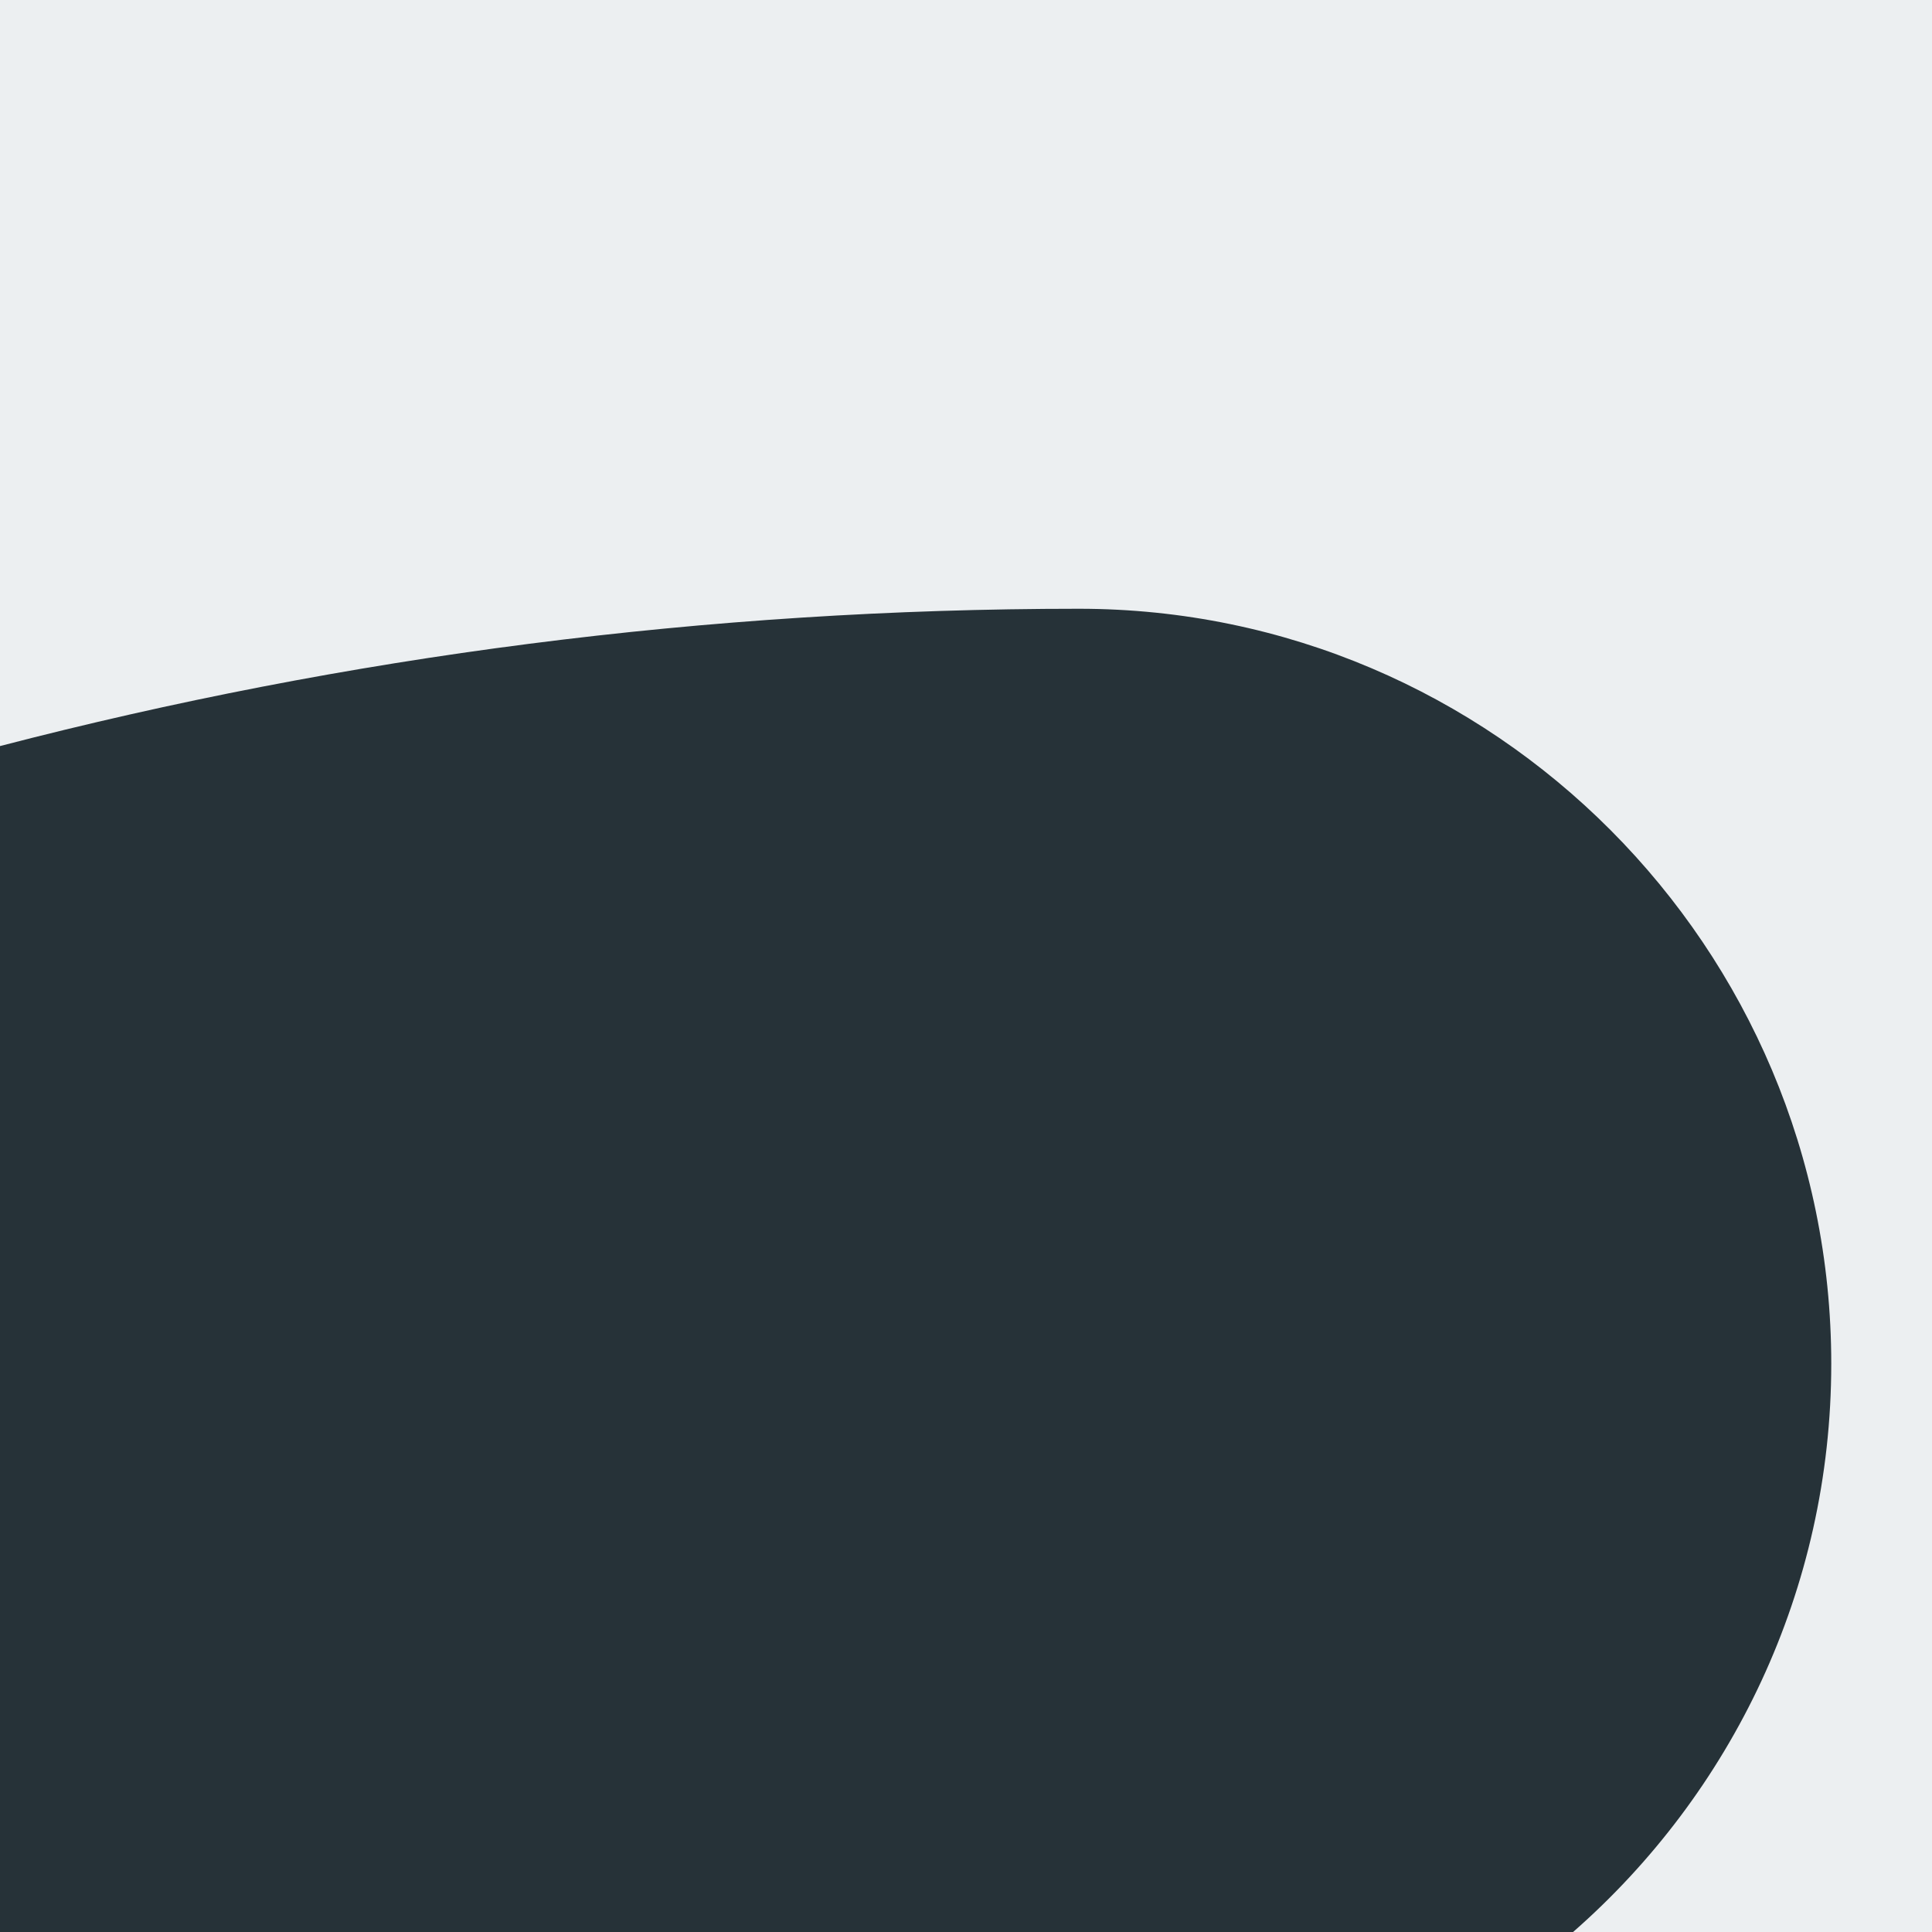
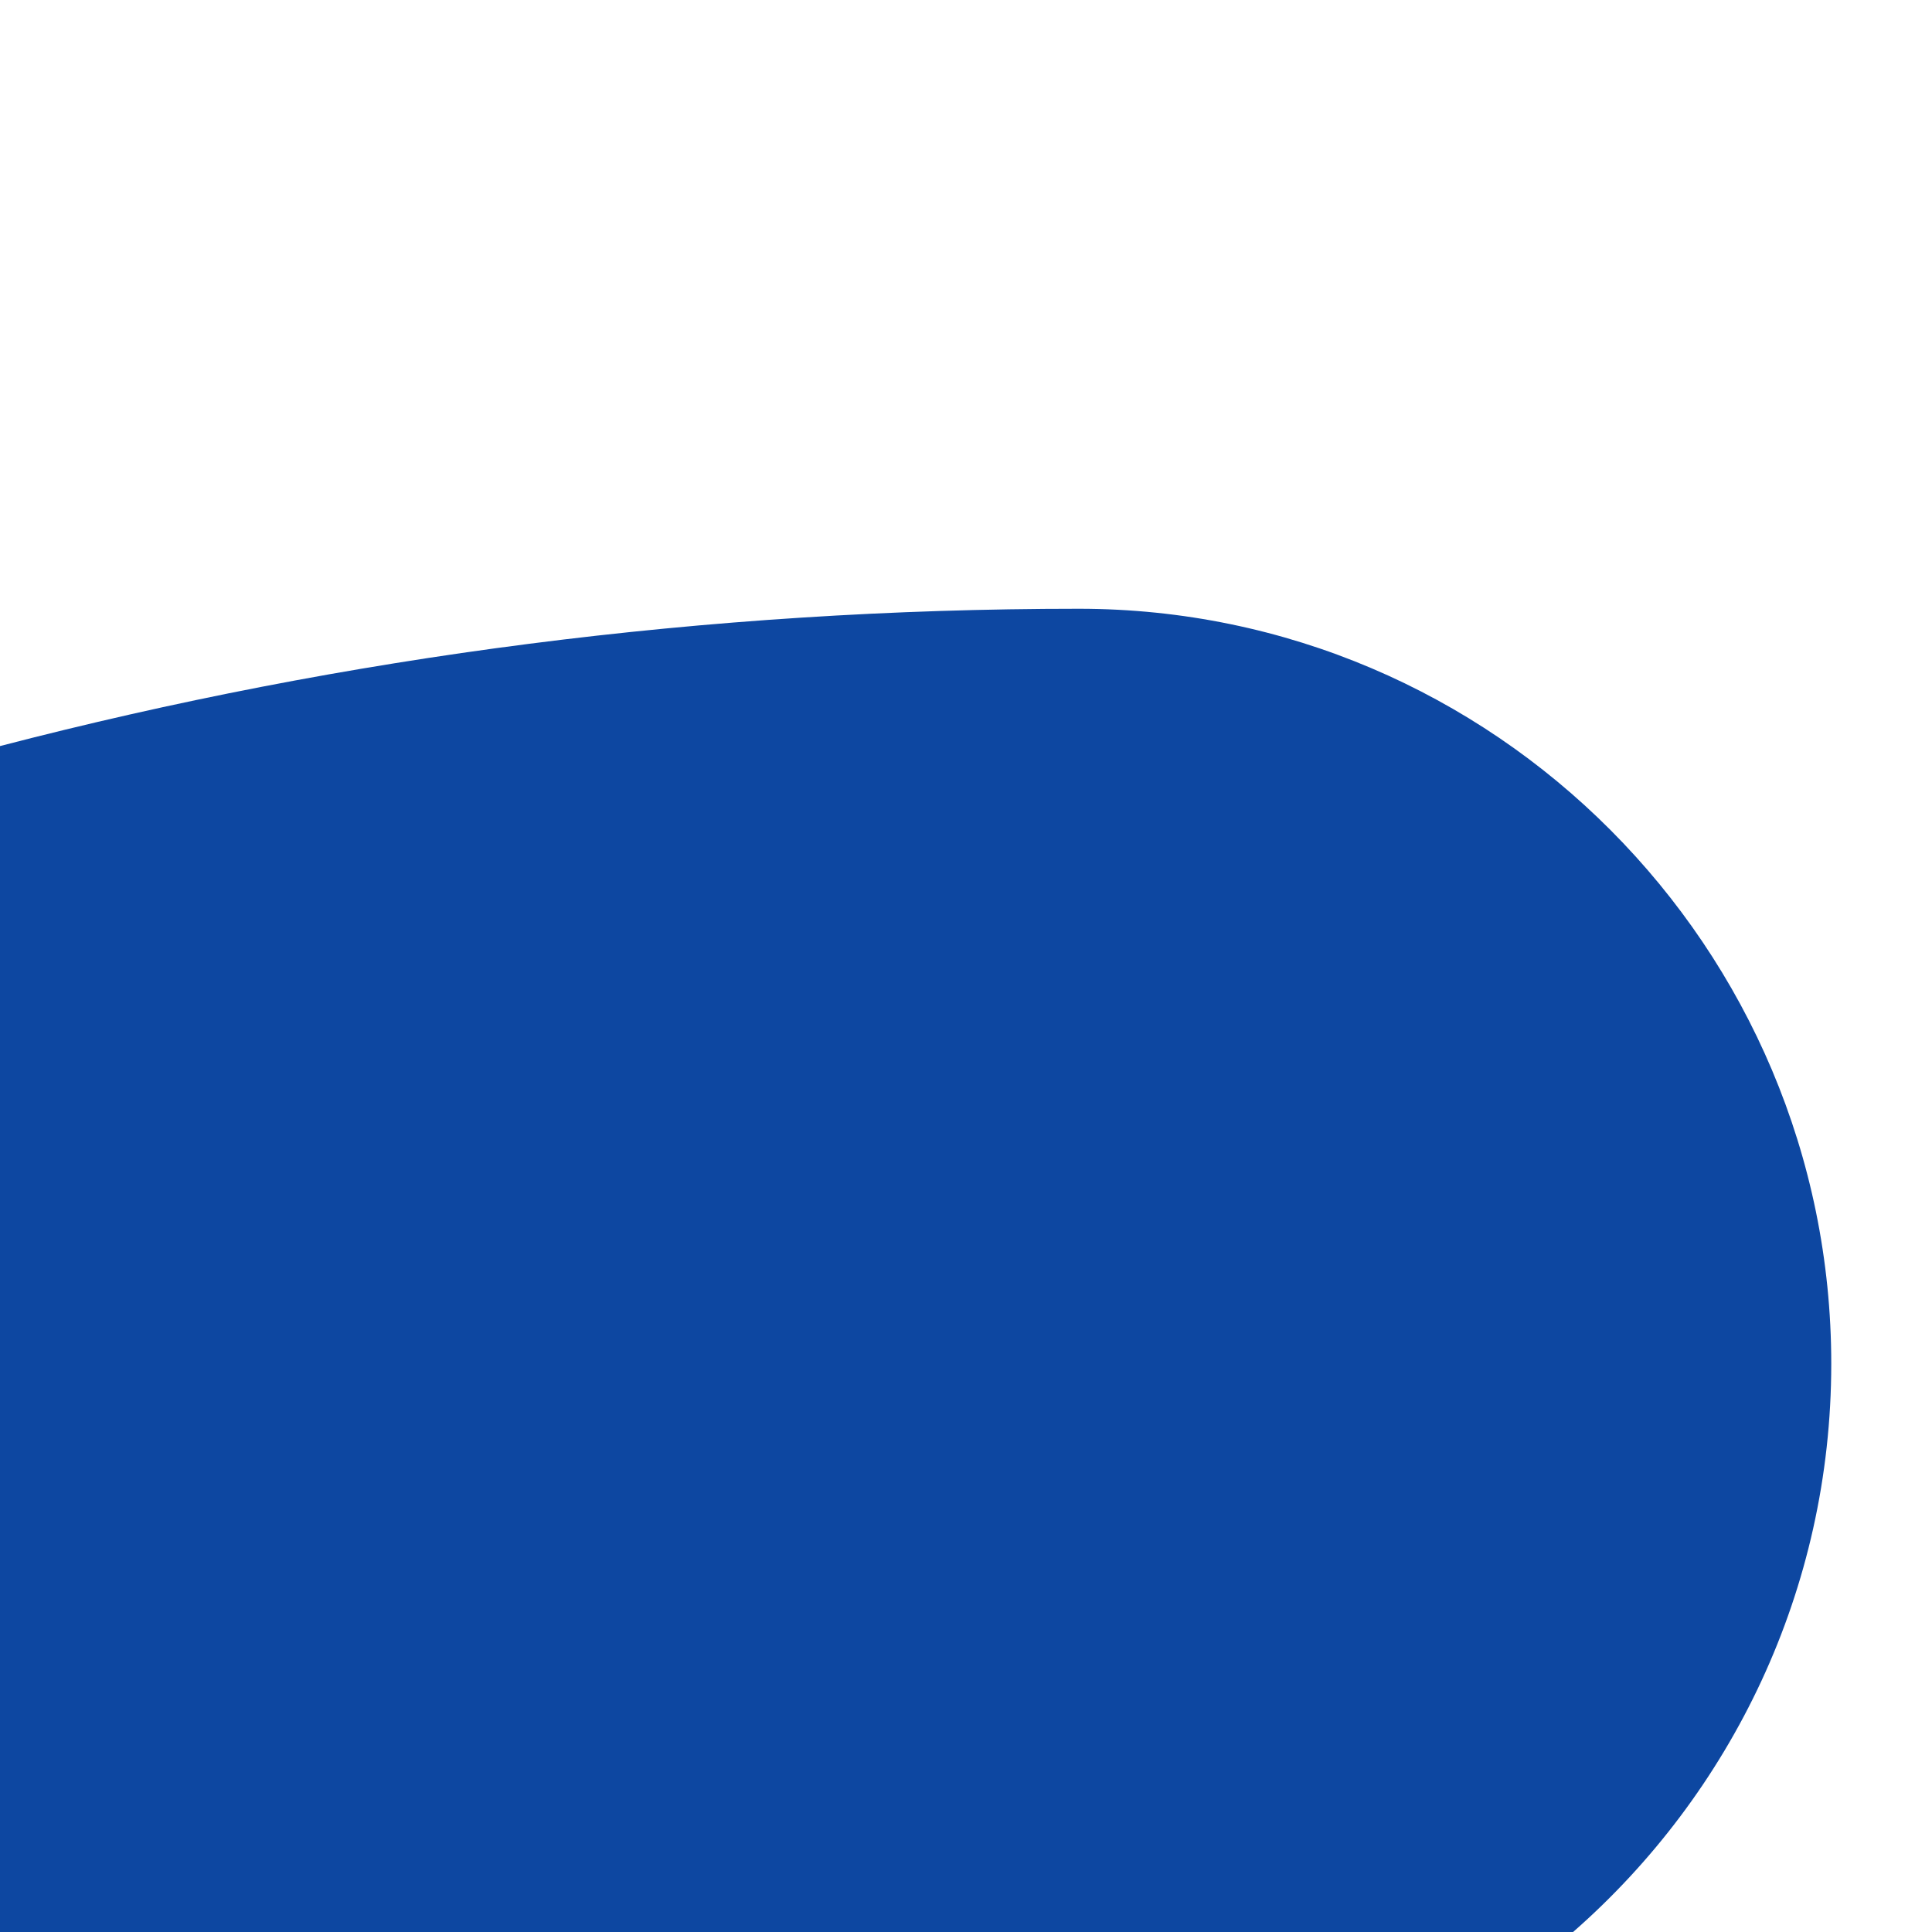
<svg xmlns="http://www.w3.org/2000/svg" fill="none" height="120" viewBox="0 0 120 120" width="120">
-   <path d="m0 0h120v120h-120z" fill="#eceff1" />
-   <path d="m97.707 120h-97.707v-73.66c21.418-5.566 43.876-8.529 67.013-8.529 25.759 0 46.73 21.038 46.73 46.893 0 14.06-6.213 26.693-16.036 35.296z" fill="#263238" />
+   <path d="m97.707 120h-97.707v-73.66c21.418-5.566 43.876-8.529 67.013-8.529 25.759 0 46.73 21.038 46.73 46.893 0 14.06-6.213 26.693-16.036 35.296z" fill="#0d47a1" />
</svg>
